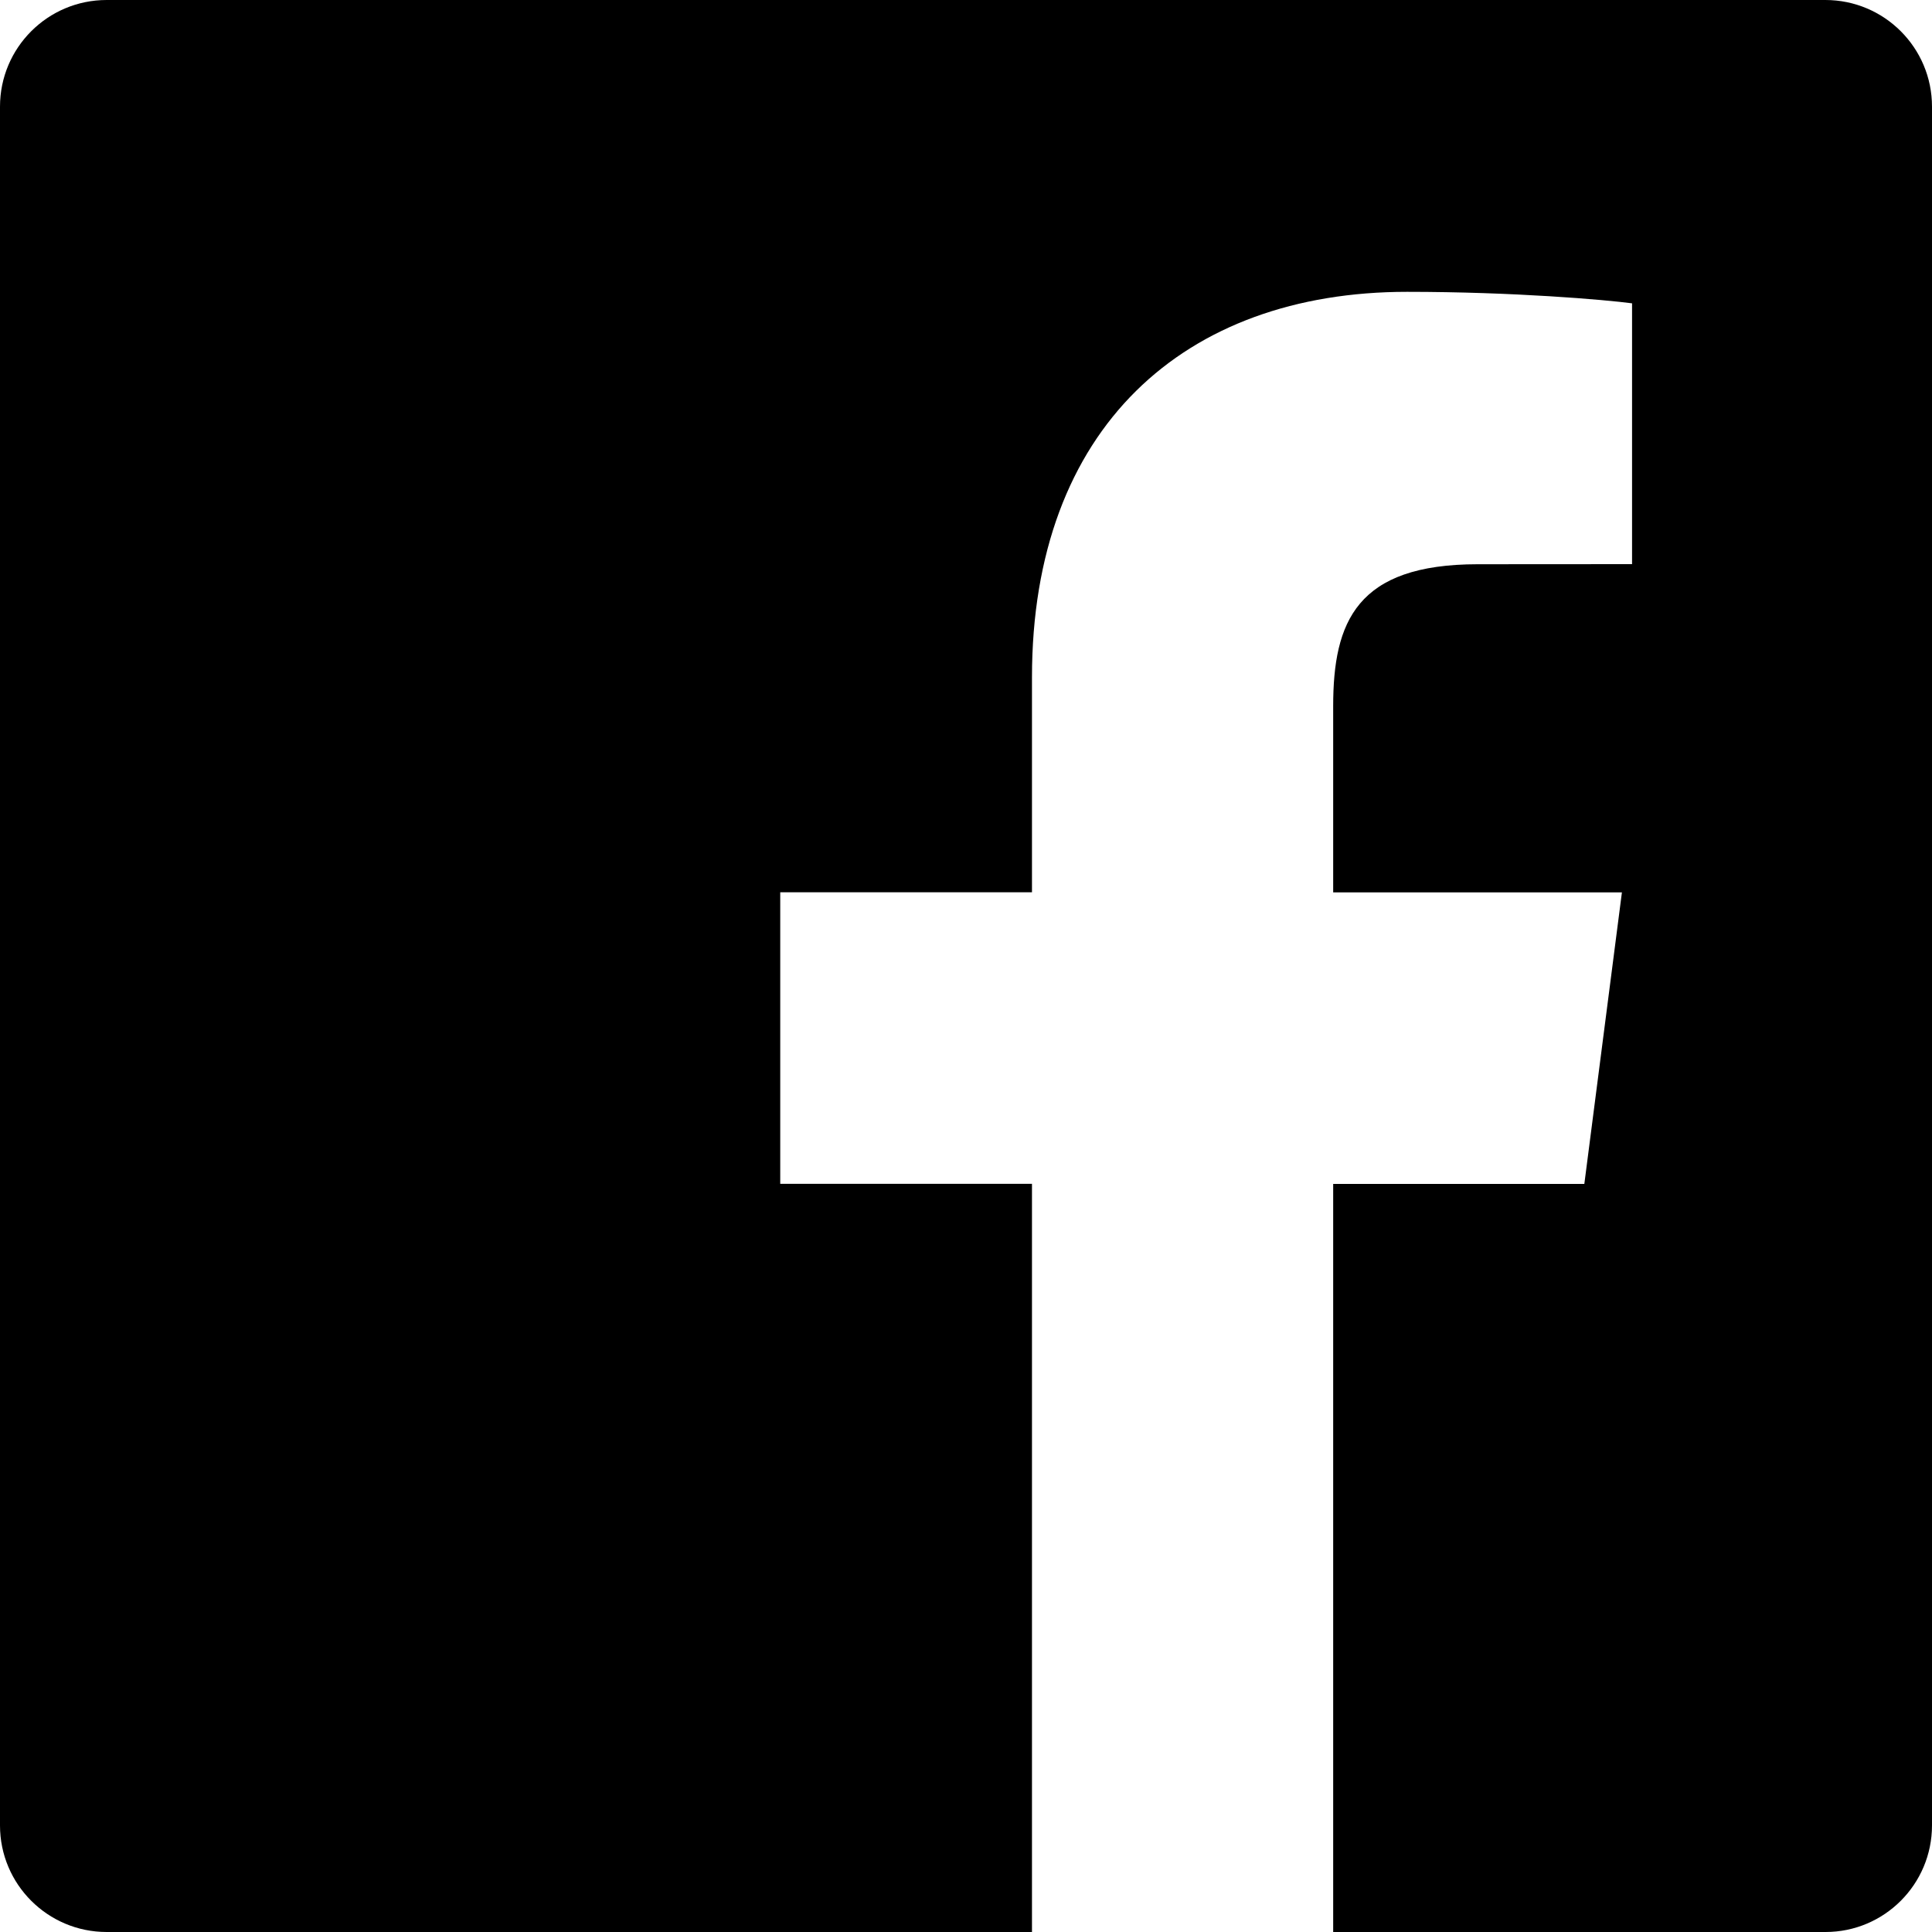
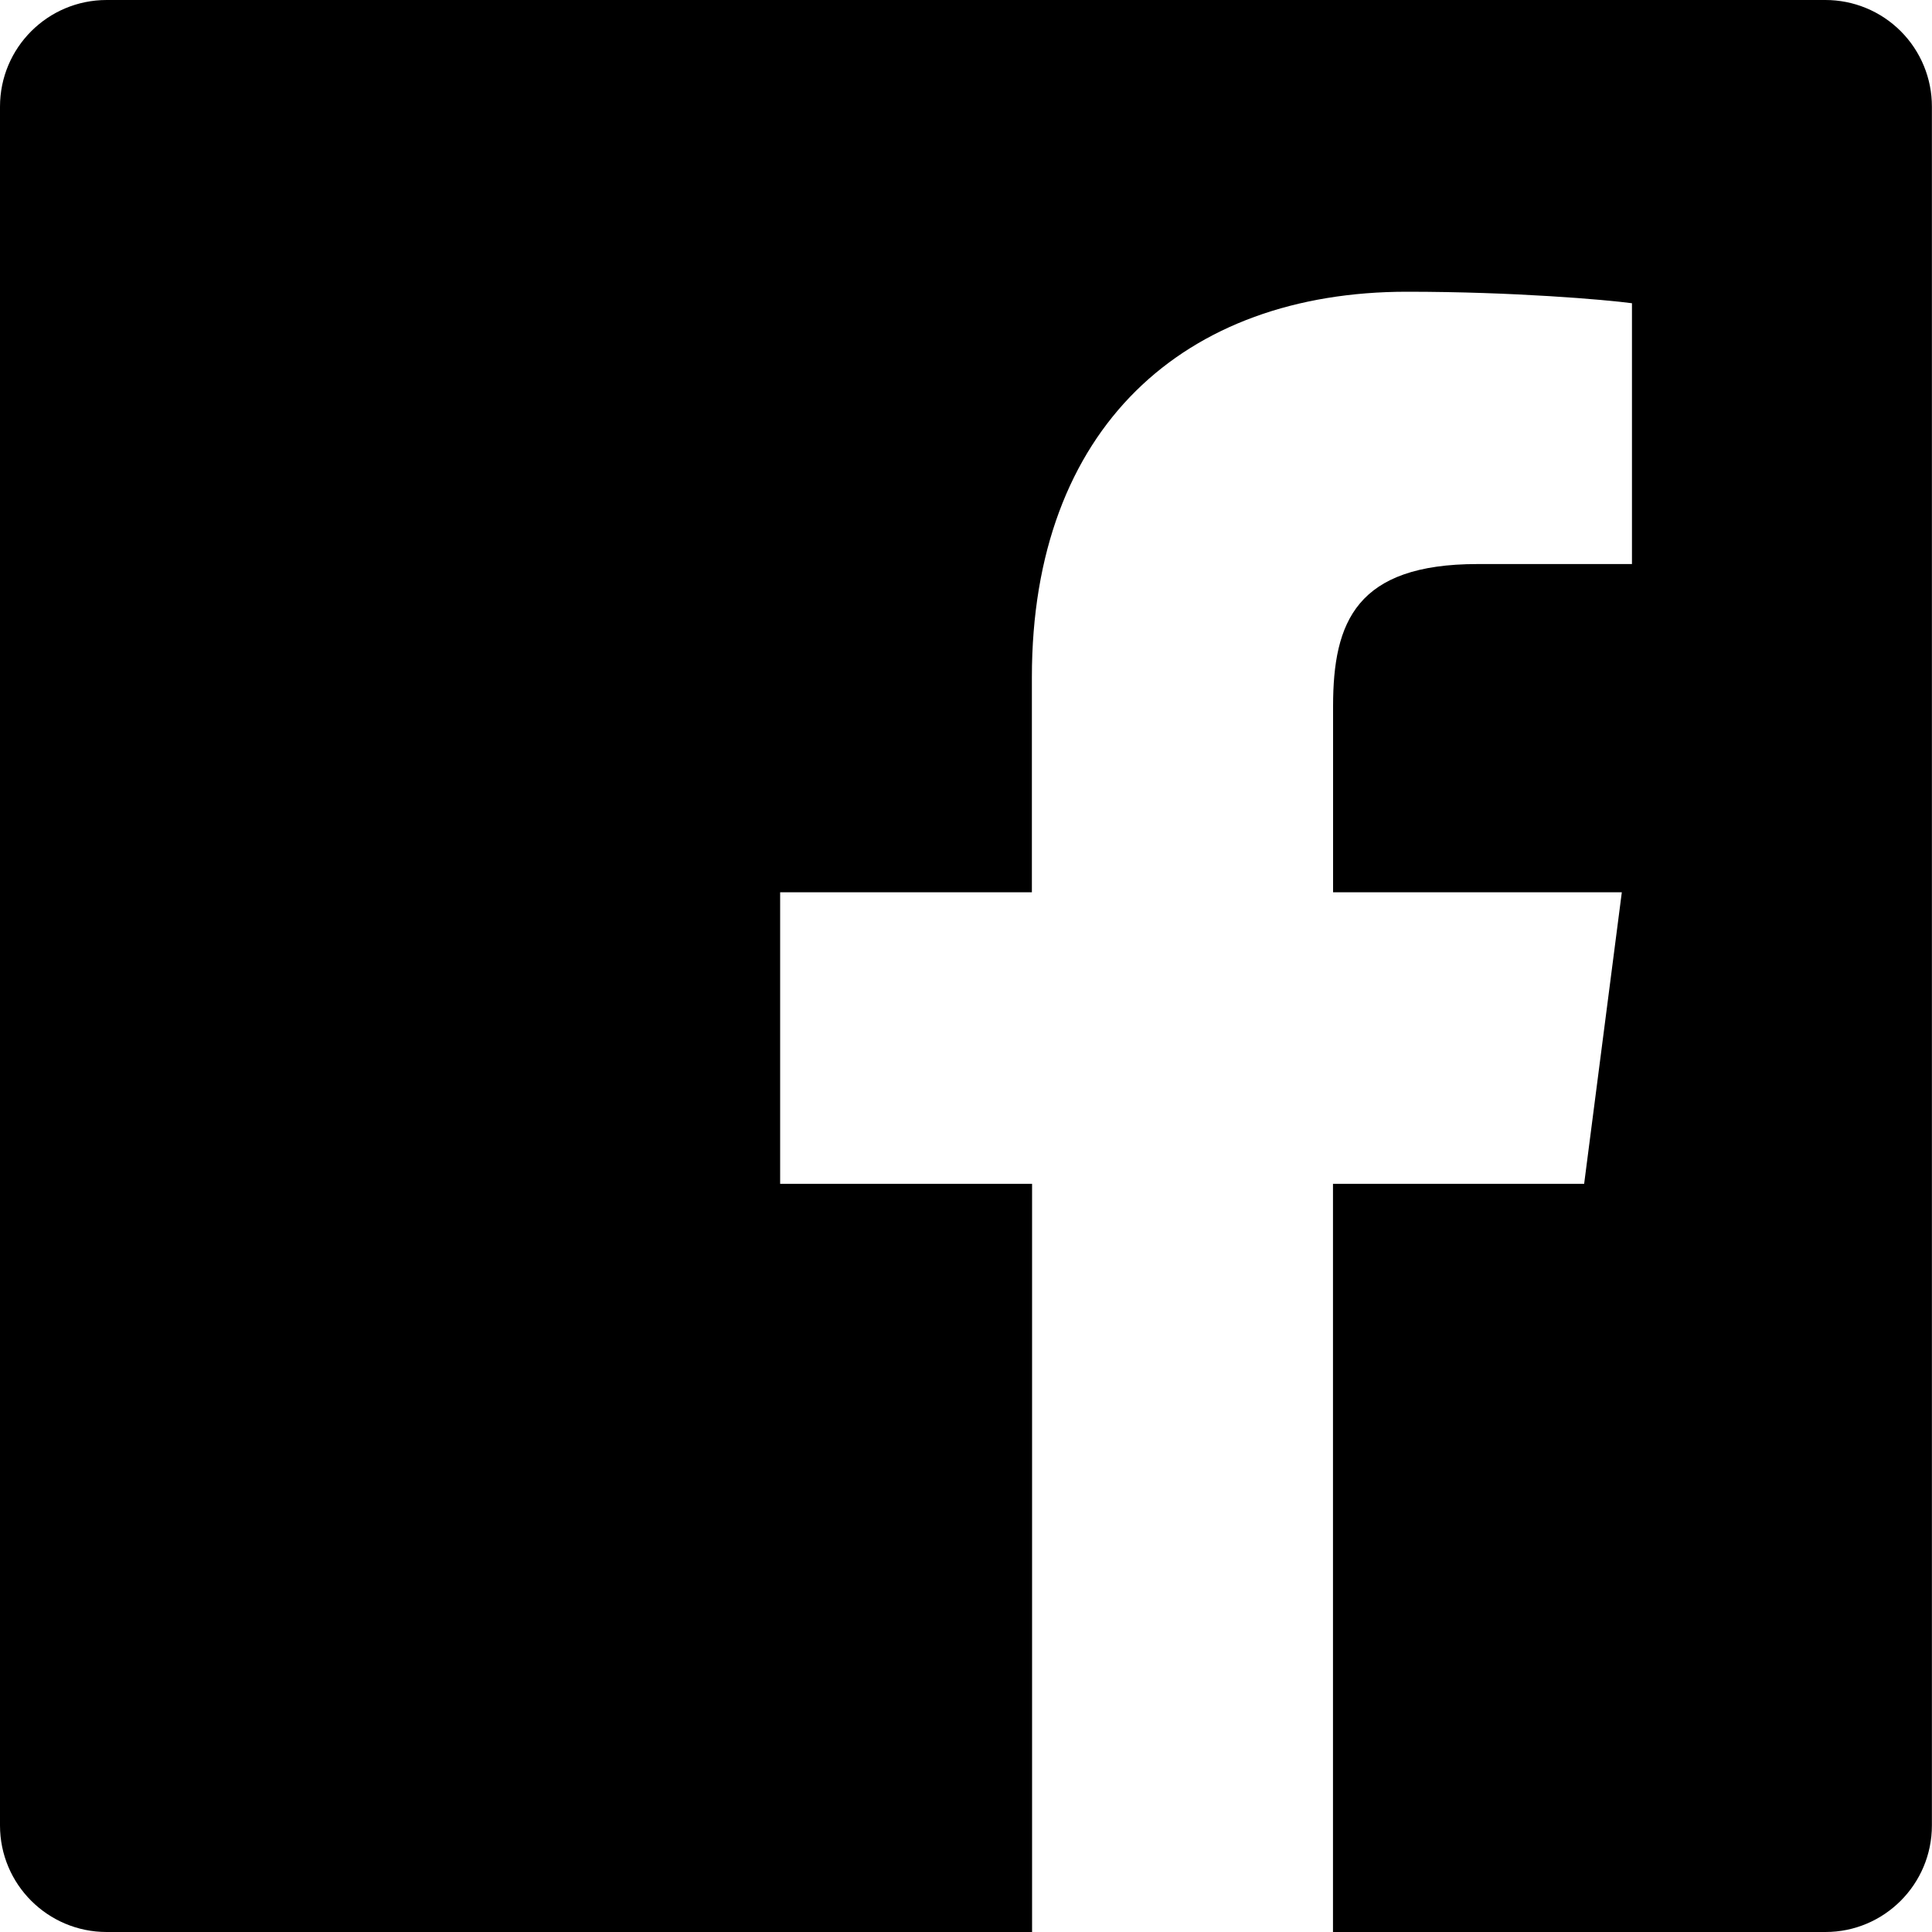
- <svg xmlns="http://www.w3.org/2000/svg" width="20" height="20" viewBox="0 0 20 20" fill="none">
-   <path d="M18.896 0H1.104C0.494 0 0 0.494 0 1.104V18.897C0 19.506 0.494 20 1.104 20H10.683V12.255H8.077V9.237H10.683V7.011C10.683 4.428 12.261 3.021 14.566 3.021C15.67 3.021 16.618 3.103 16.895 3.14V5.84L15.297 5.841C14.043 5.841 13.801 6.437 13.801 7.31V9.238H16.79L16.401 12.256H13.801V20H18.898C19.506 20 20 19.506 20 18.896V1.104C20 0.494 19.506 0 18.896 0V0Z" fill="black" />
+ <svg xmlns="http://www.w3.org/2000/svg" width="20" height="20" fill="none">
+   <path d="M18.896 0H1.104C.494 0 0 .494 0 1.104v17.793C0 19.506.494 20 1.104 20h9.58v-7.745H8.076V9.237h2.606V7.01c0-2.583 1.578-3.99 3.883-3.99 1.104 0 2.052.082 2.329.119v2.7h-1.598c-1.254 0-1.496.597-1.496 1.47v1.928h2.989l-.39 3.018h-2.6V20h5.098c.608 0 1.102-.494 1.102-1.104V1.104A1.102 1.102 0 0018.896 0z" fill="#000" />
</svg>
